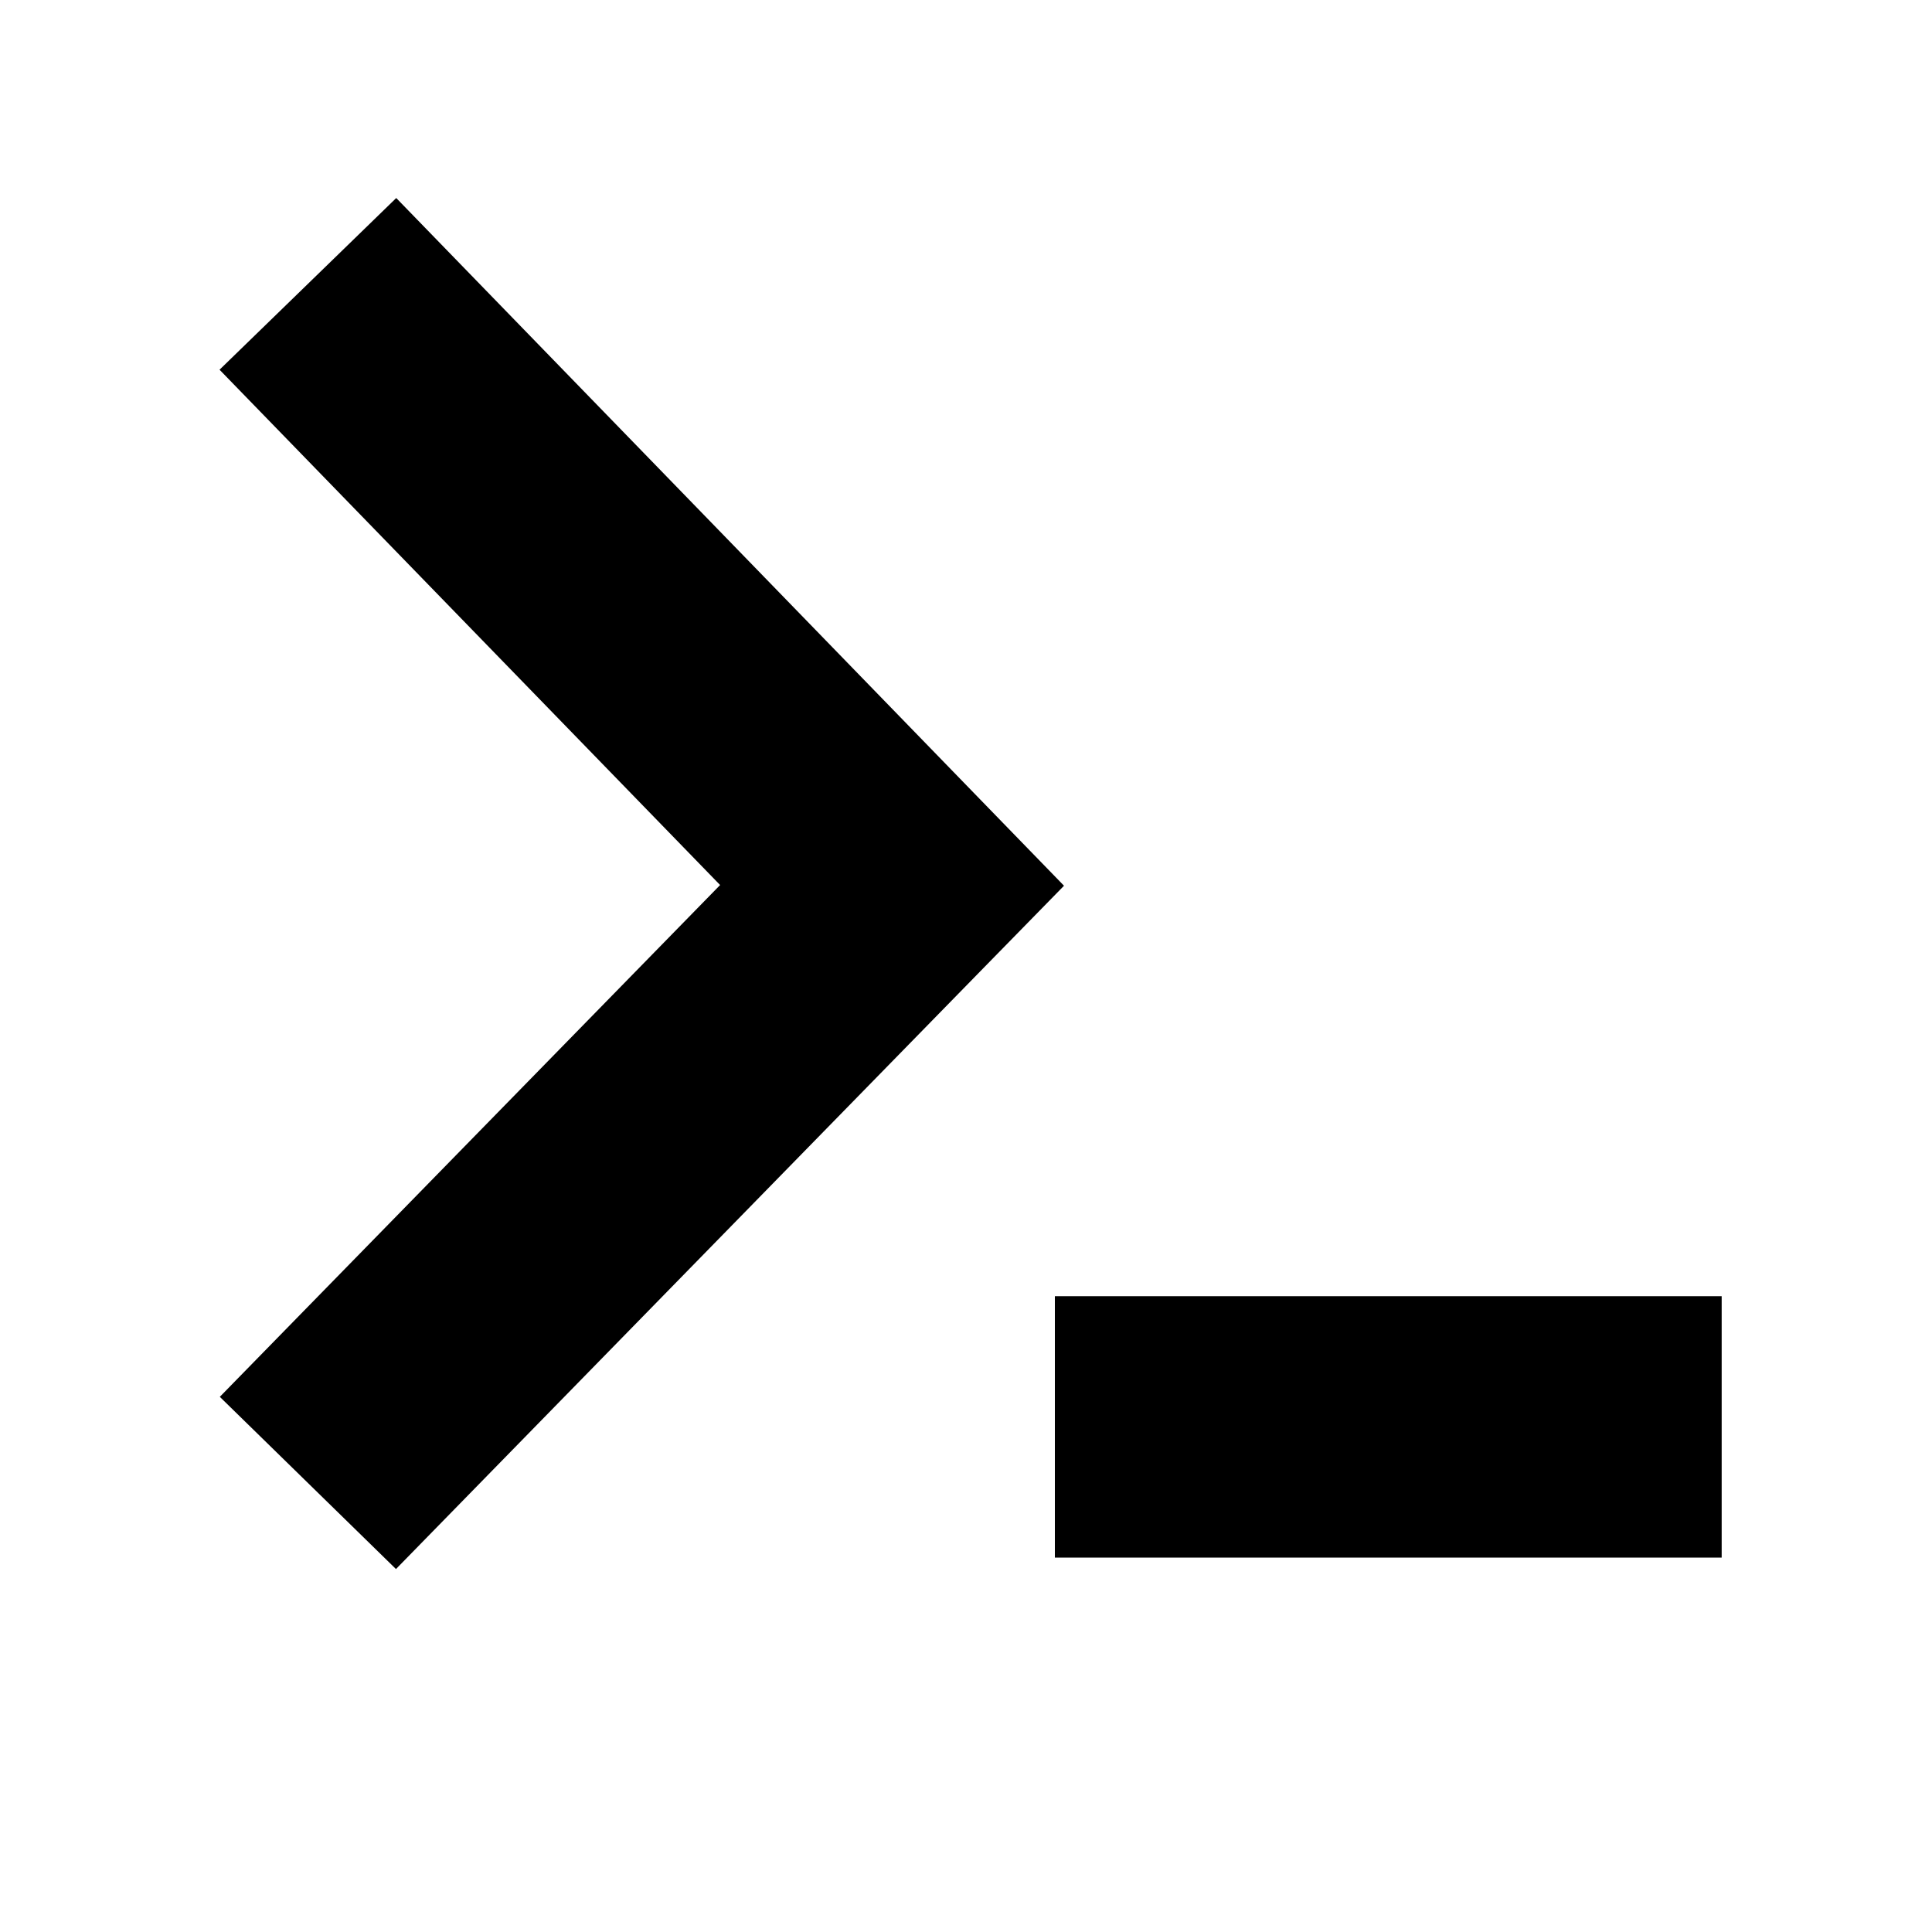
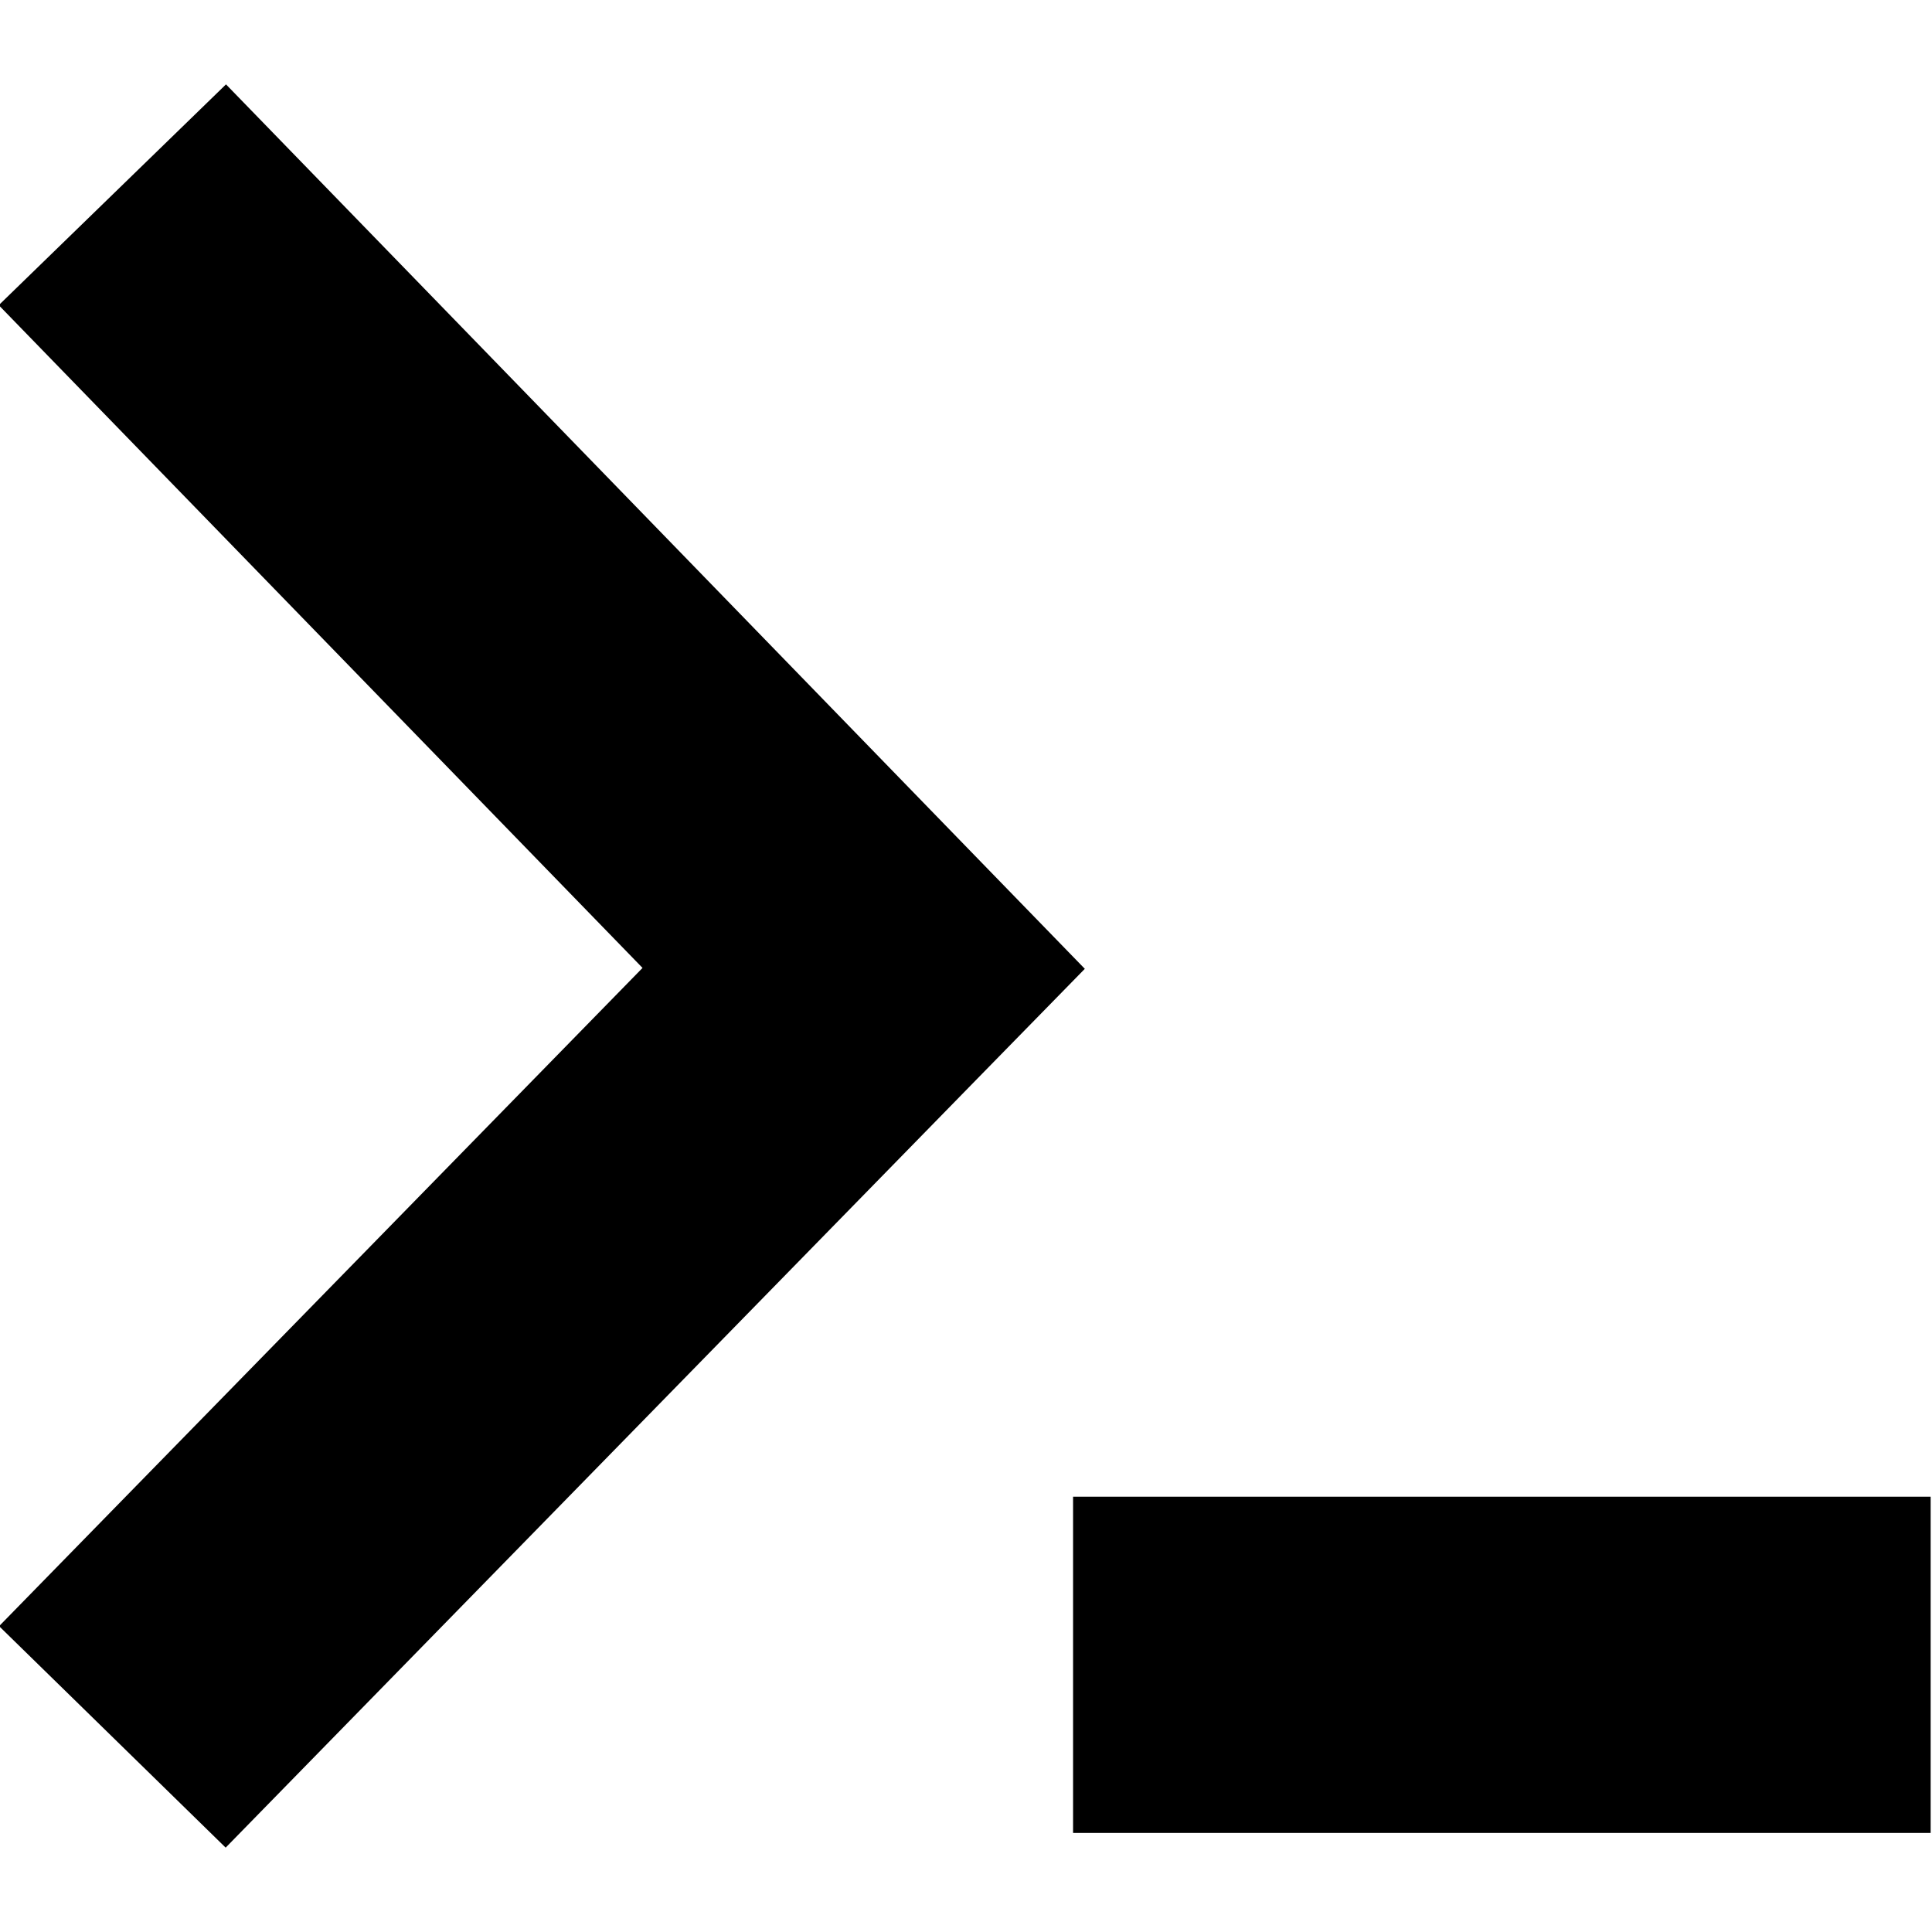
- <svg xmlns="http://www.w3.org/2000/svg" viewBox="4.5 4.3 22 22" fill="currentColor">
+ <svg xmlns="http://www.w3.org/2000/svg" fill="currentColor" width="24" height="24" viewBox="7.011 5.808 17.106 17.106">
  <path d="M7 8.51l5.7 5.868-5.697 5.828 2.006 1.961 6.652-6.805.955-.976-.952-.98-6.652-6.851L7 8.51Zm9.512 10.55v2.977h7.593V19.06h-7.593Z" />
</svg>
